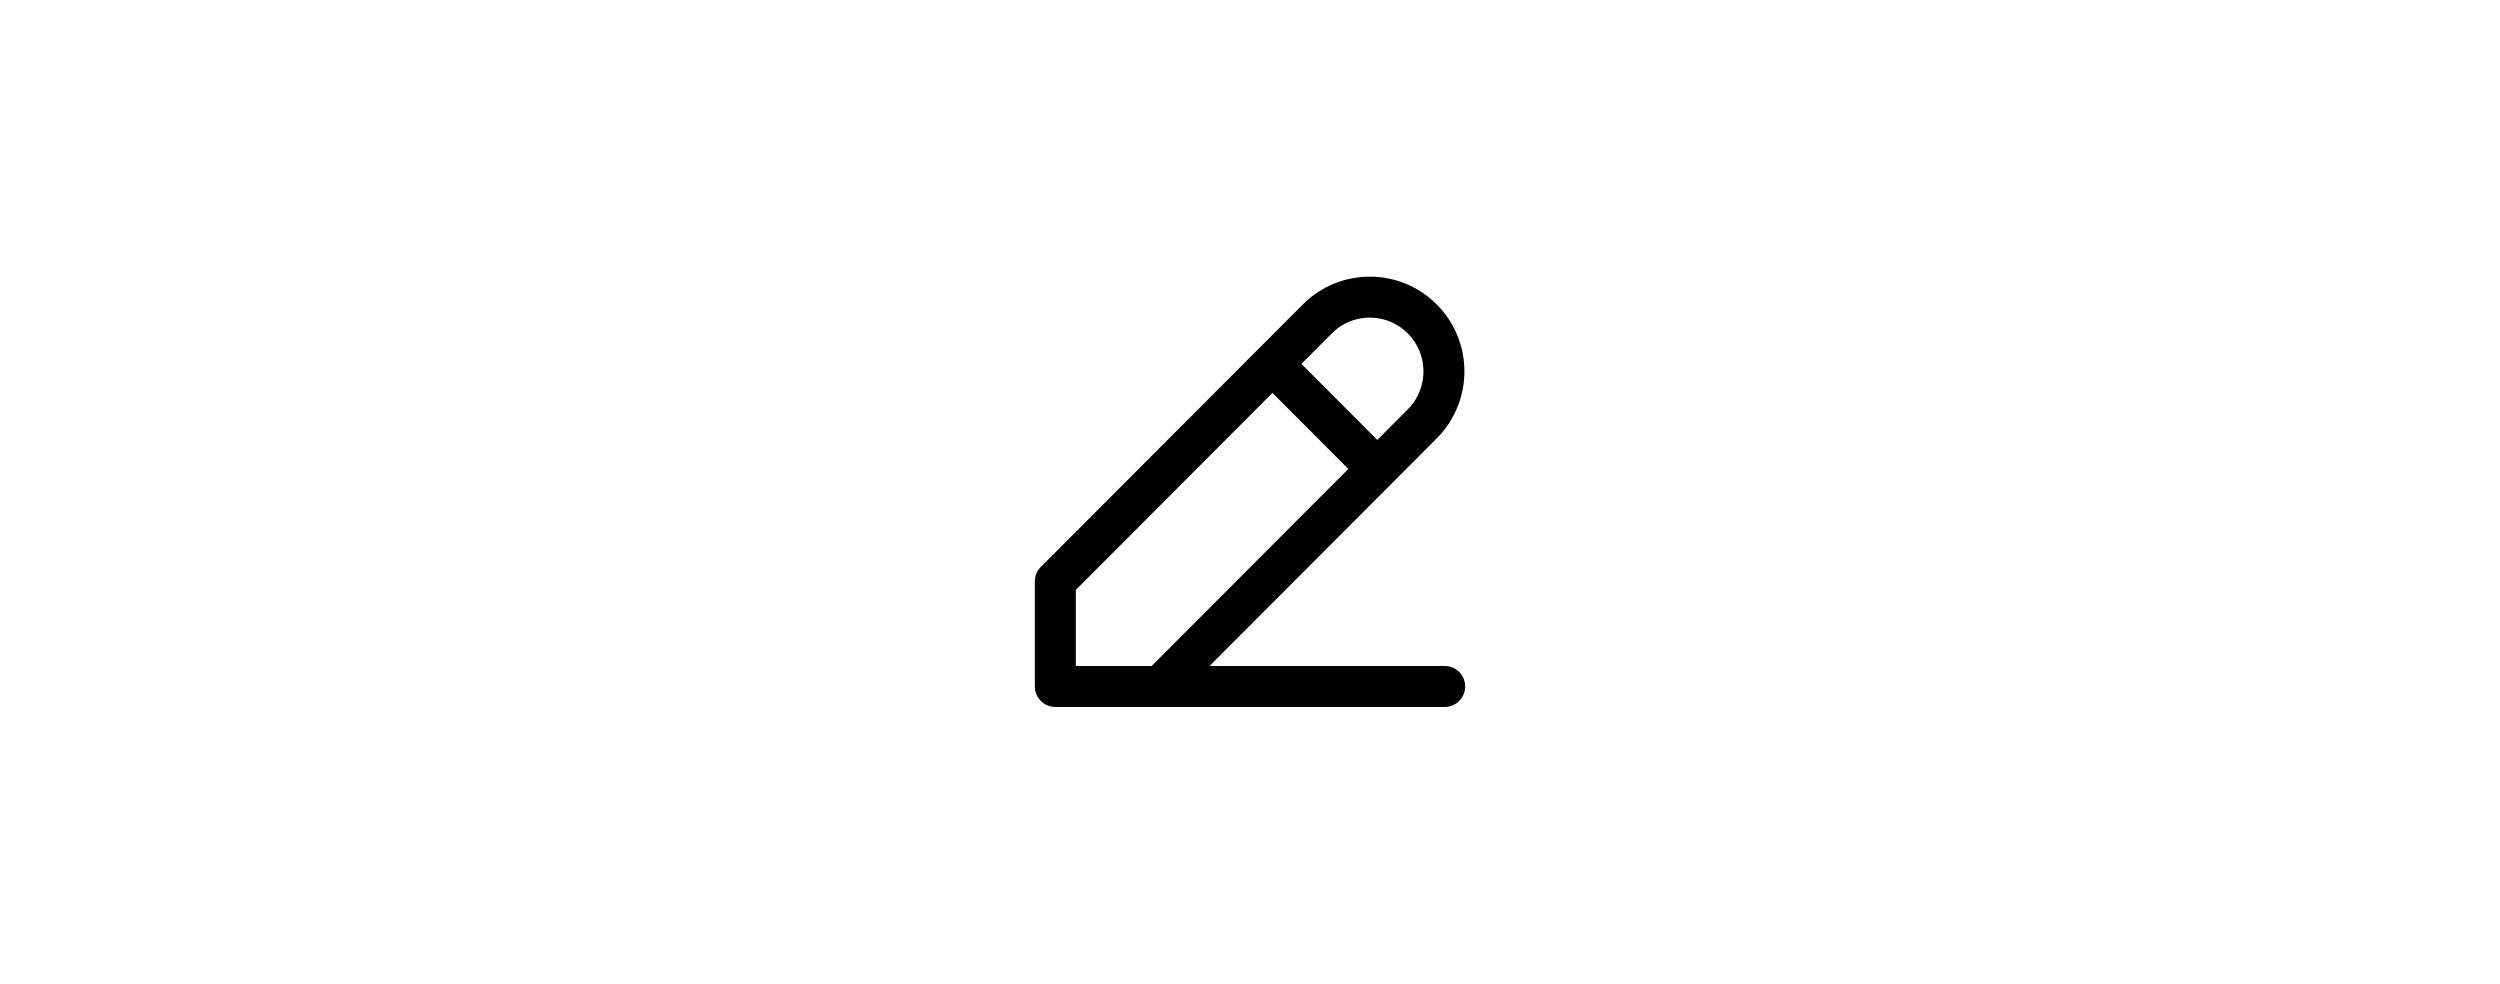
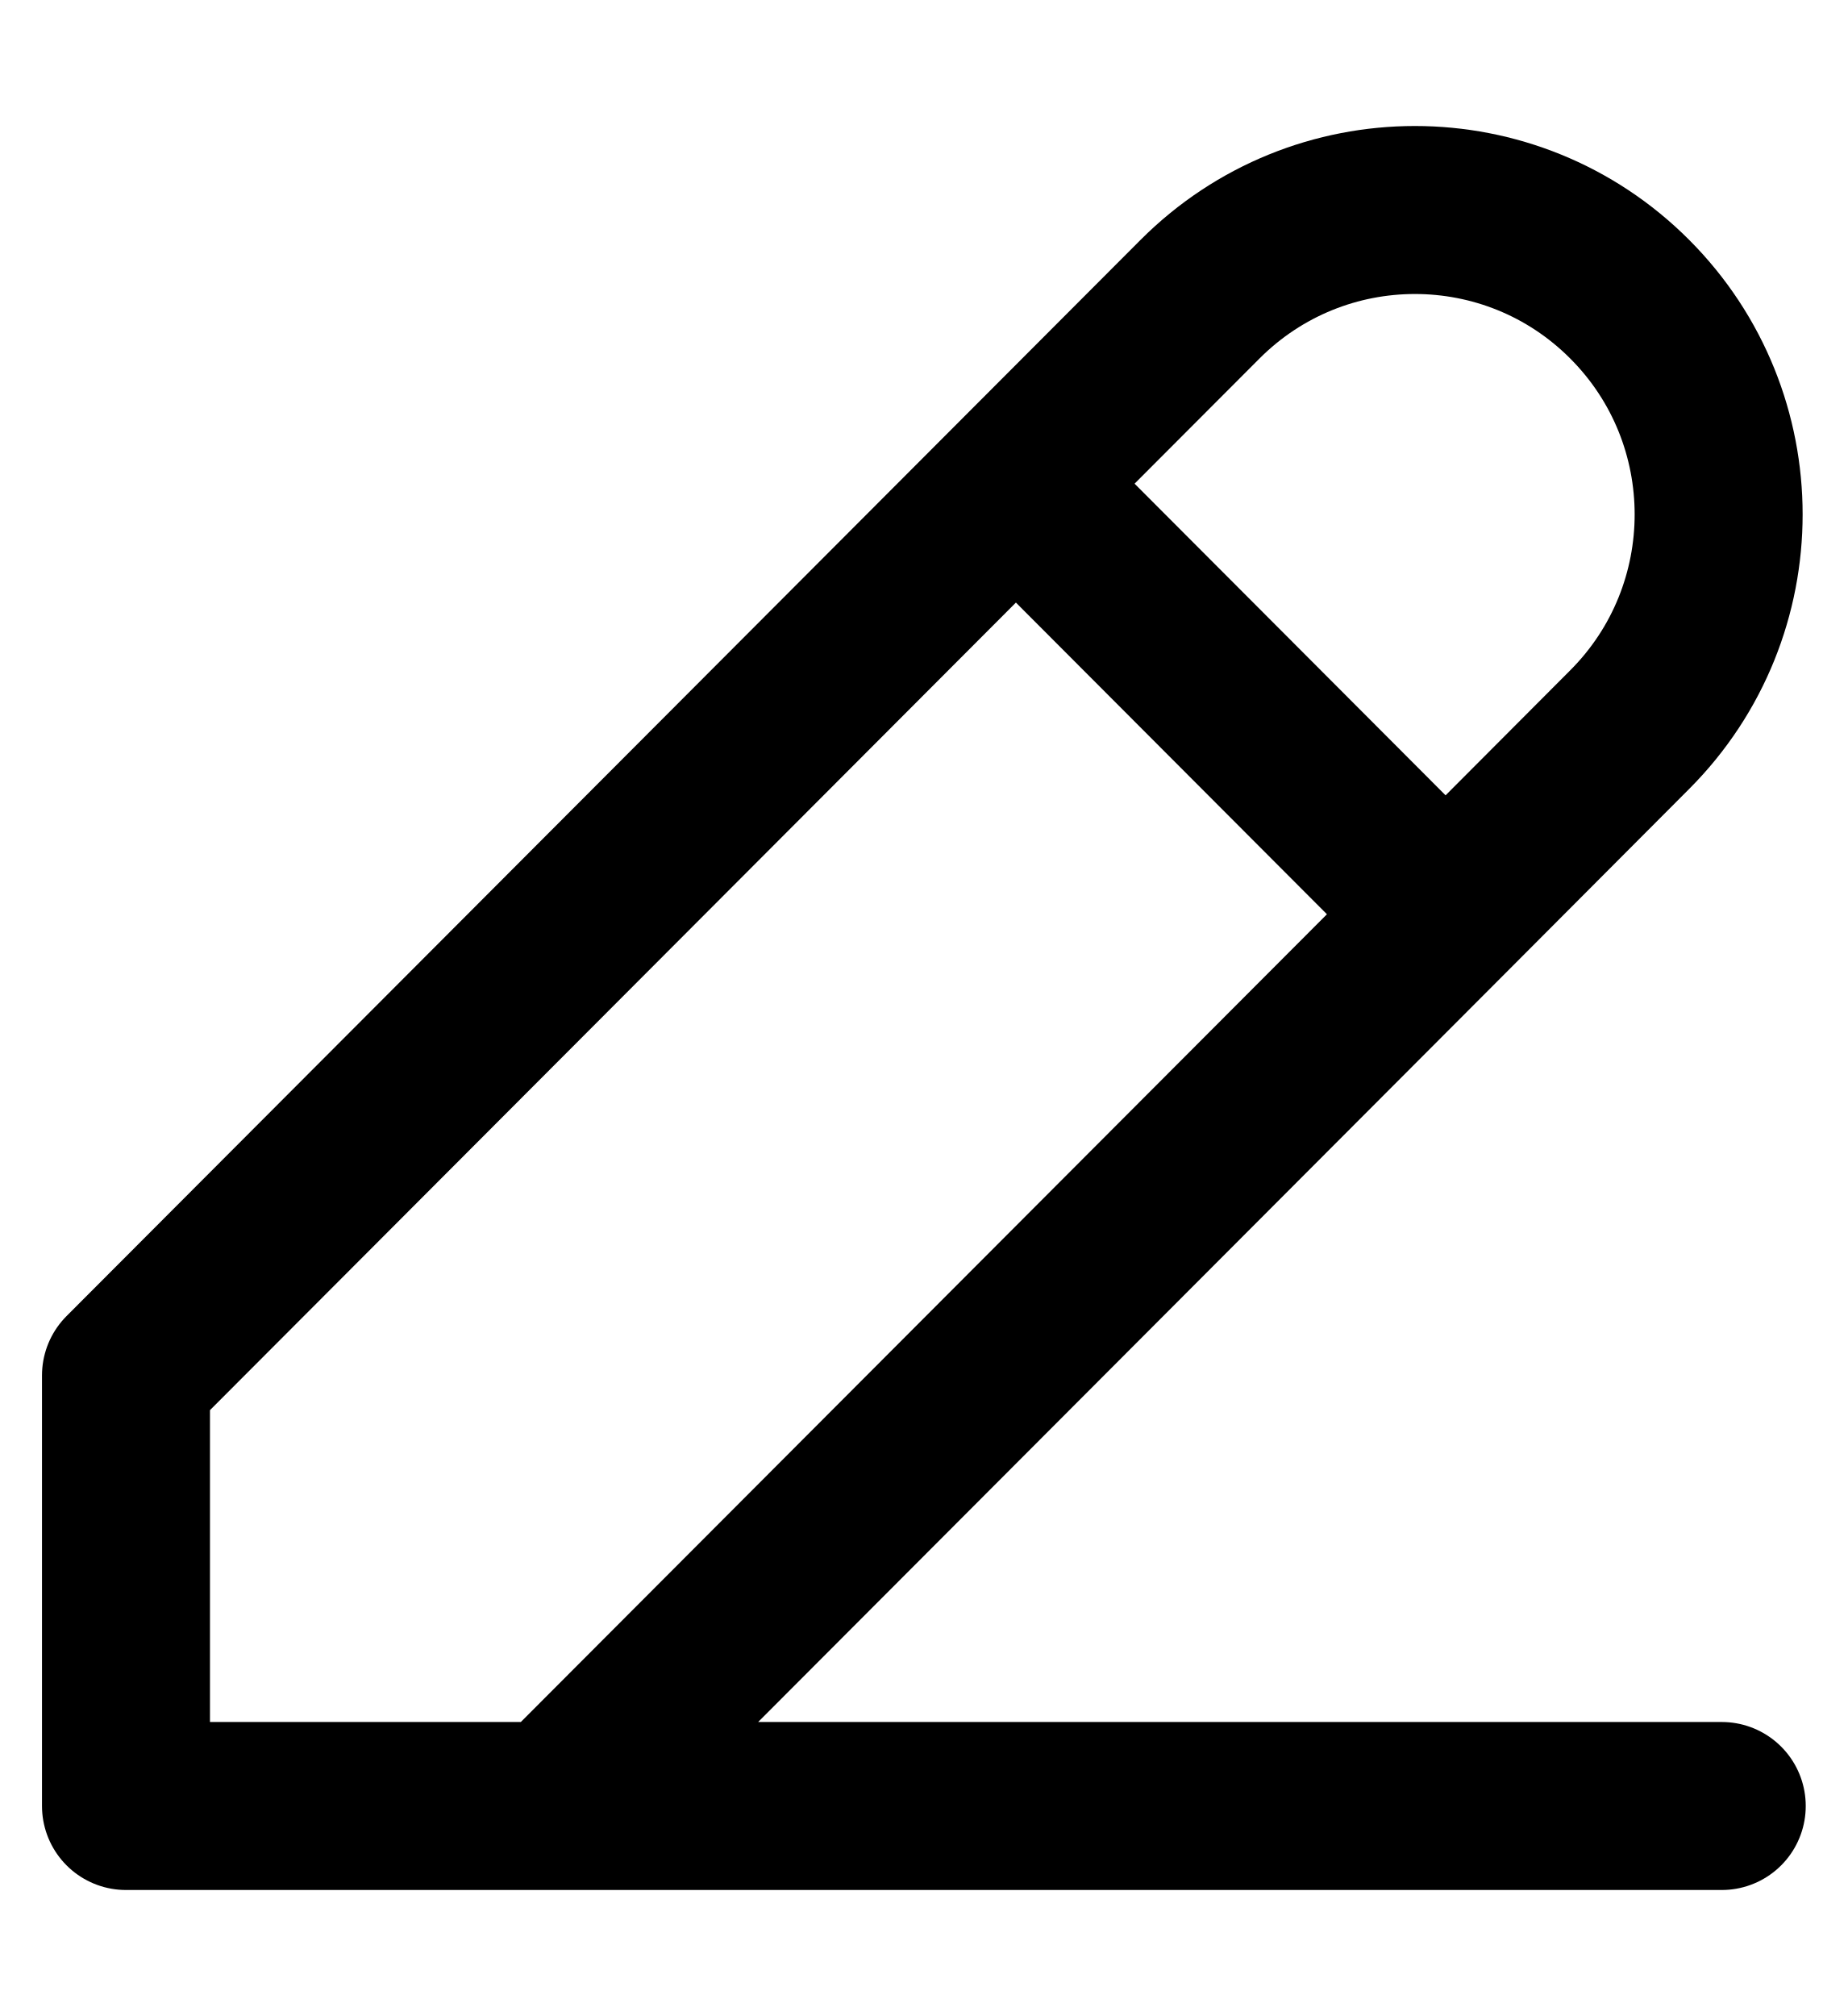
- <svg xmlns="http://www.w3.org/2000/svg" width="61" height="24" viewBox="0 0 61 24" fill="none">
-   <path d="M28.308 16.75H25.75L25.75 14.187L31.048 8.879M28.308 16.75L35.25 16.75M28.308 16.75L33.606 11.442M31.048 8.879L32.144 7.781C32.85 7.073 33.996 7.073 34.702 7.781C35.408 8.488 35.408 9.636 34.702 10.343L33.606 11.442M31.048 8.879L33.606 11.442" stroke="black" stroke-linecap="round" stroke-linejoin="round" />
+ <svg xmlns="http://www.w3.org/2000/svg" width="11" height="12" viewBox="0 0 11 12" fill="none">
+   <path d="M3.308 10.75H0.75L0.75 8.187L6.048 2.879M3.308 10.75L10.25 10.75M3.308 10.75L8.606 5.442M6.048 2.879L7.144 1.781C7.851 1.073 8.996 1.073 9.702 1.781C10.408 2.488 10.408 3.636 9.702 4.343L8.606 5.442M6.048 2.879L8.606 5.442" stroke="black" stroke-linecap="round" stroke-linejoin="round" />
</svg>
